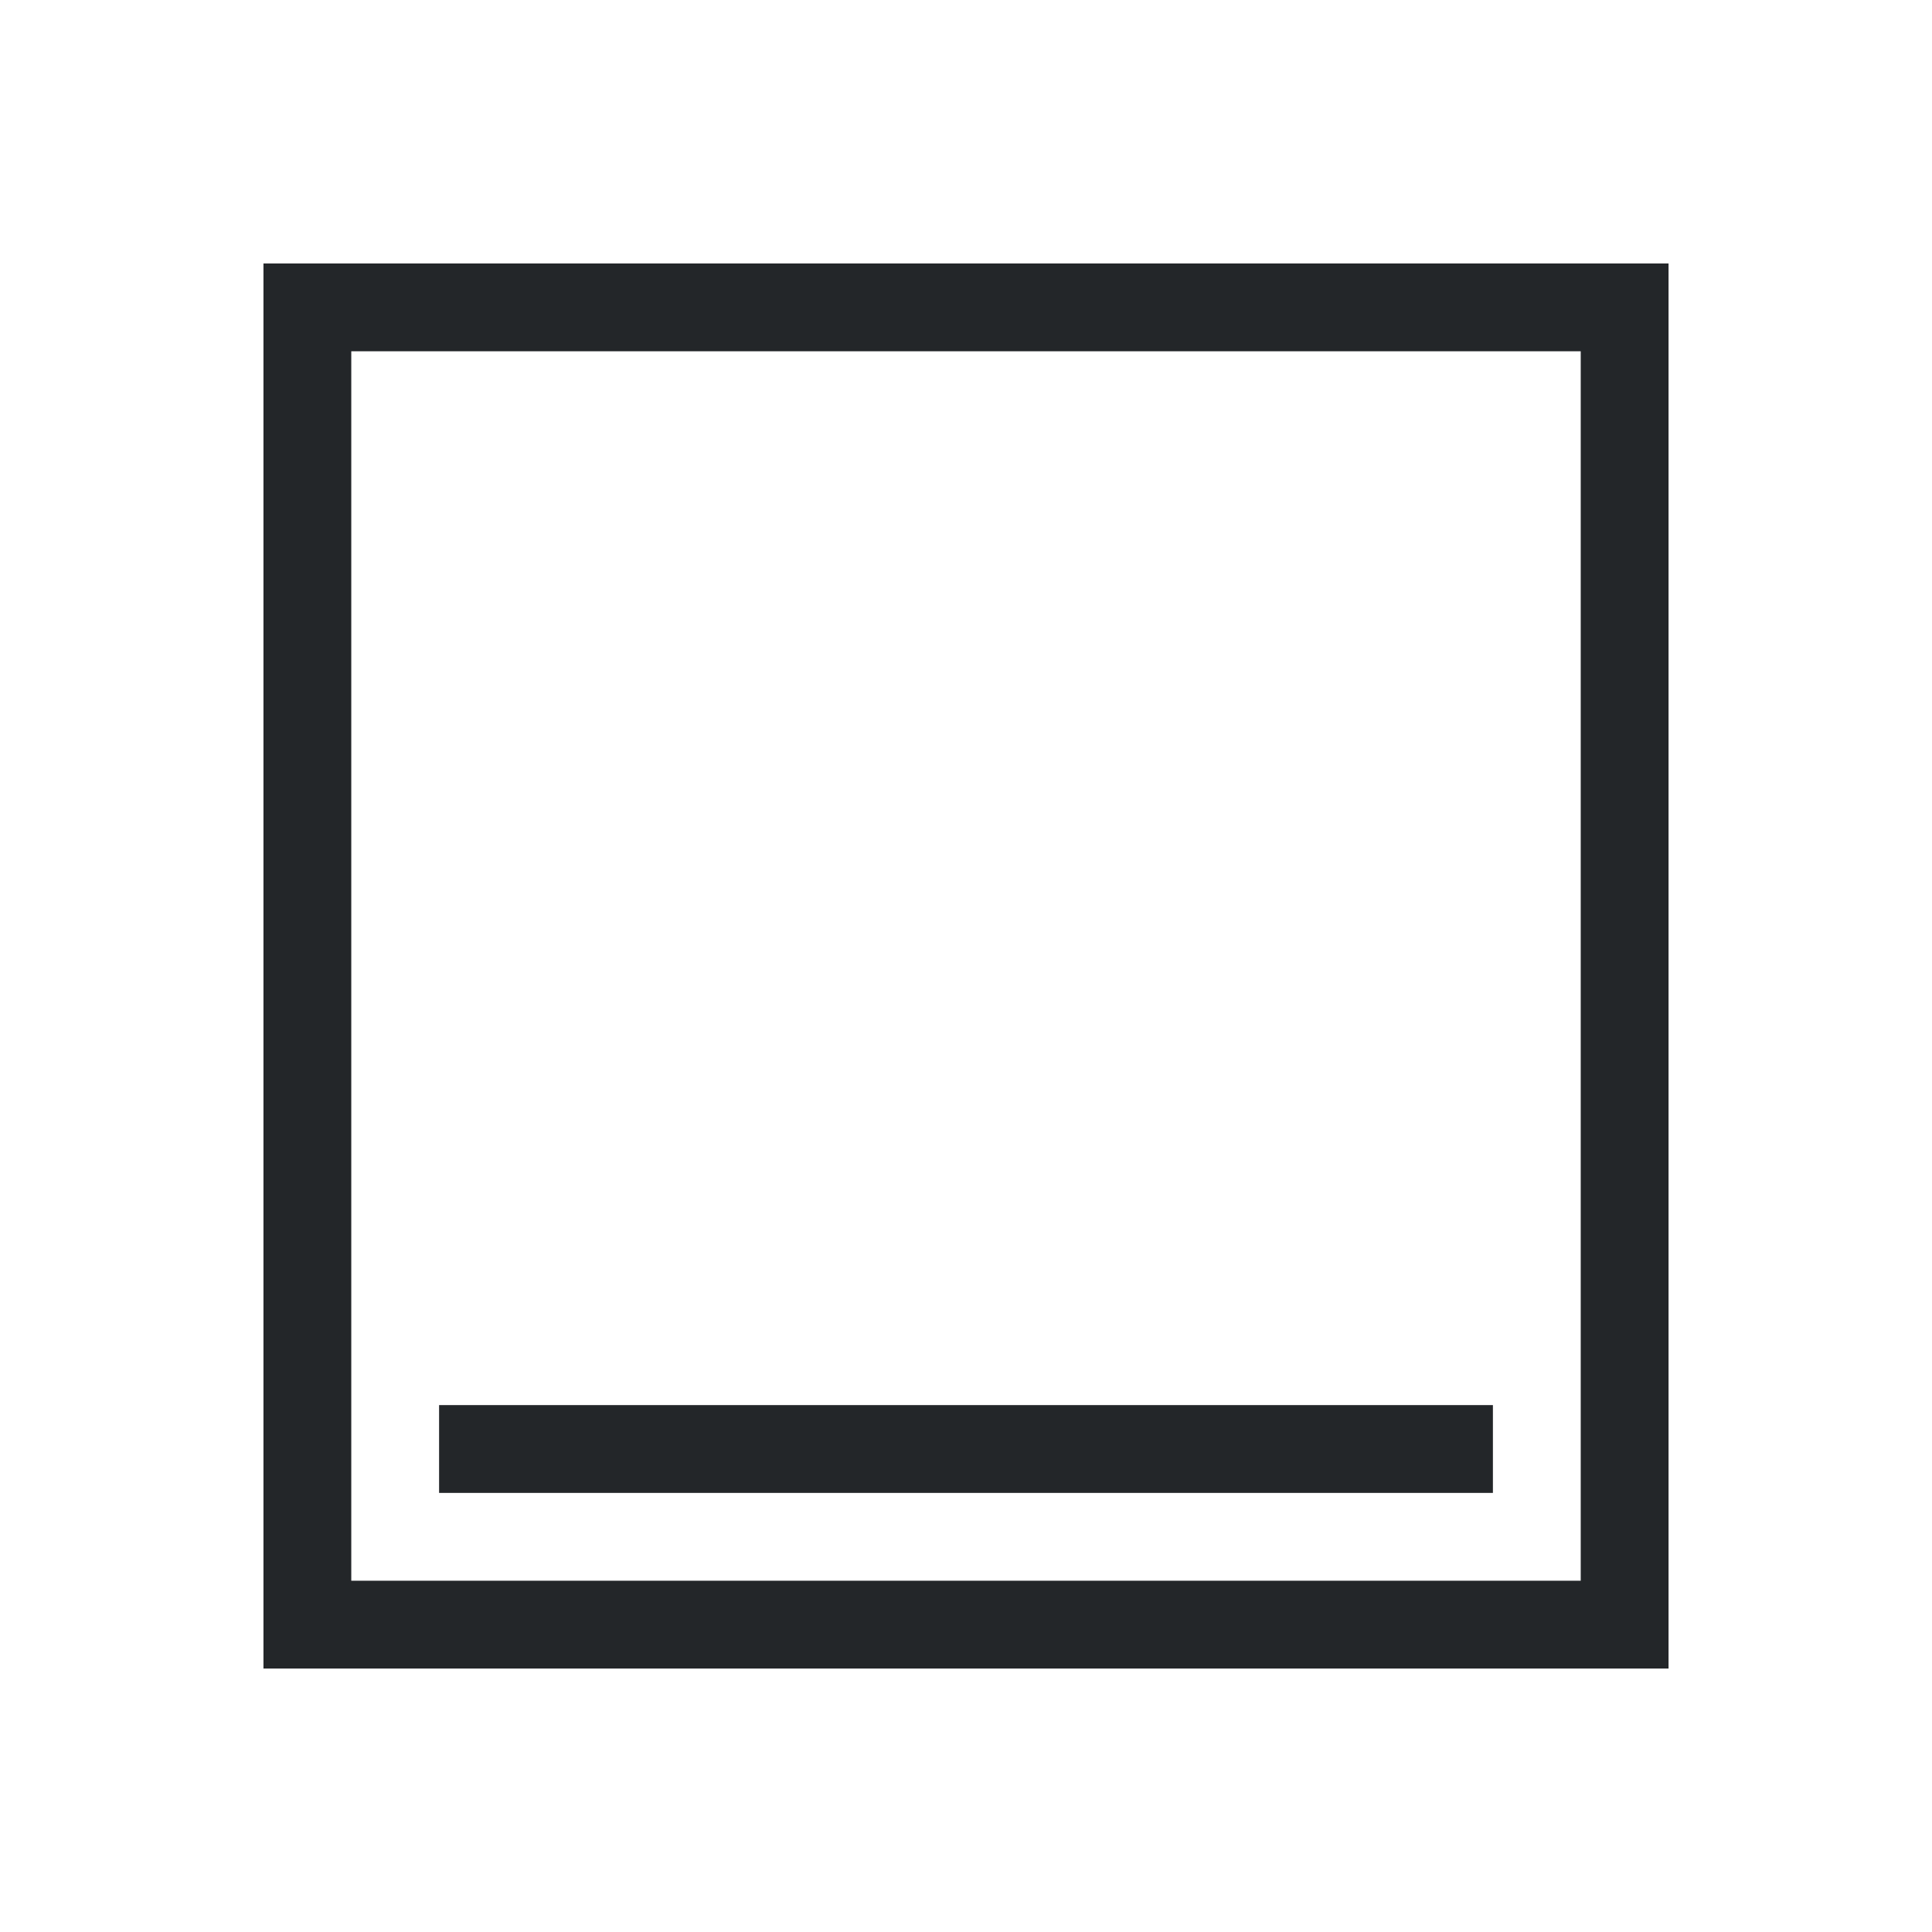
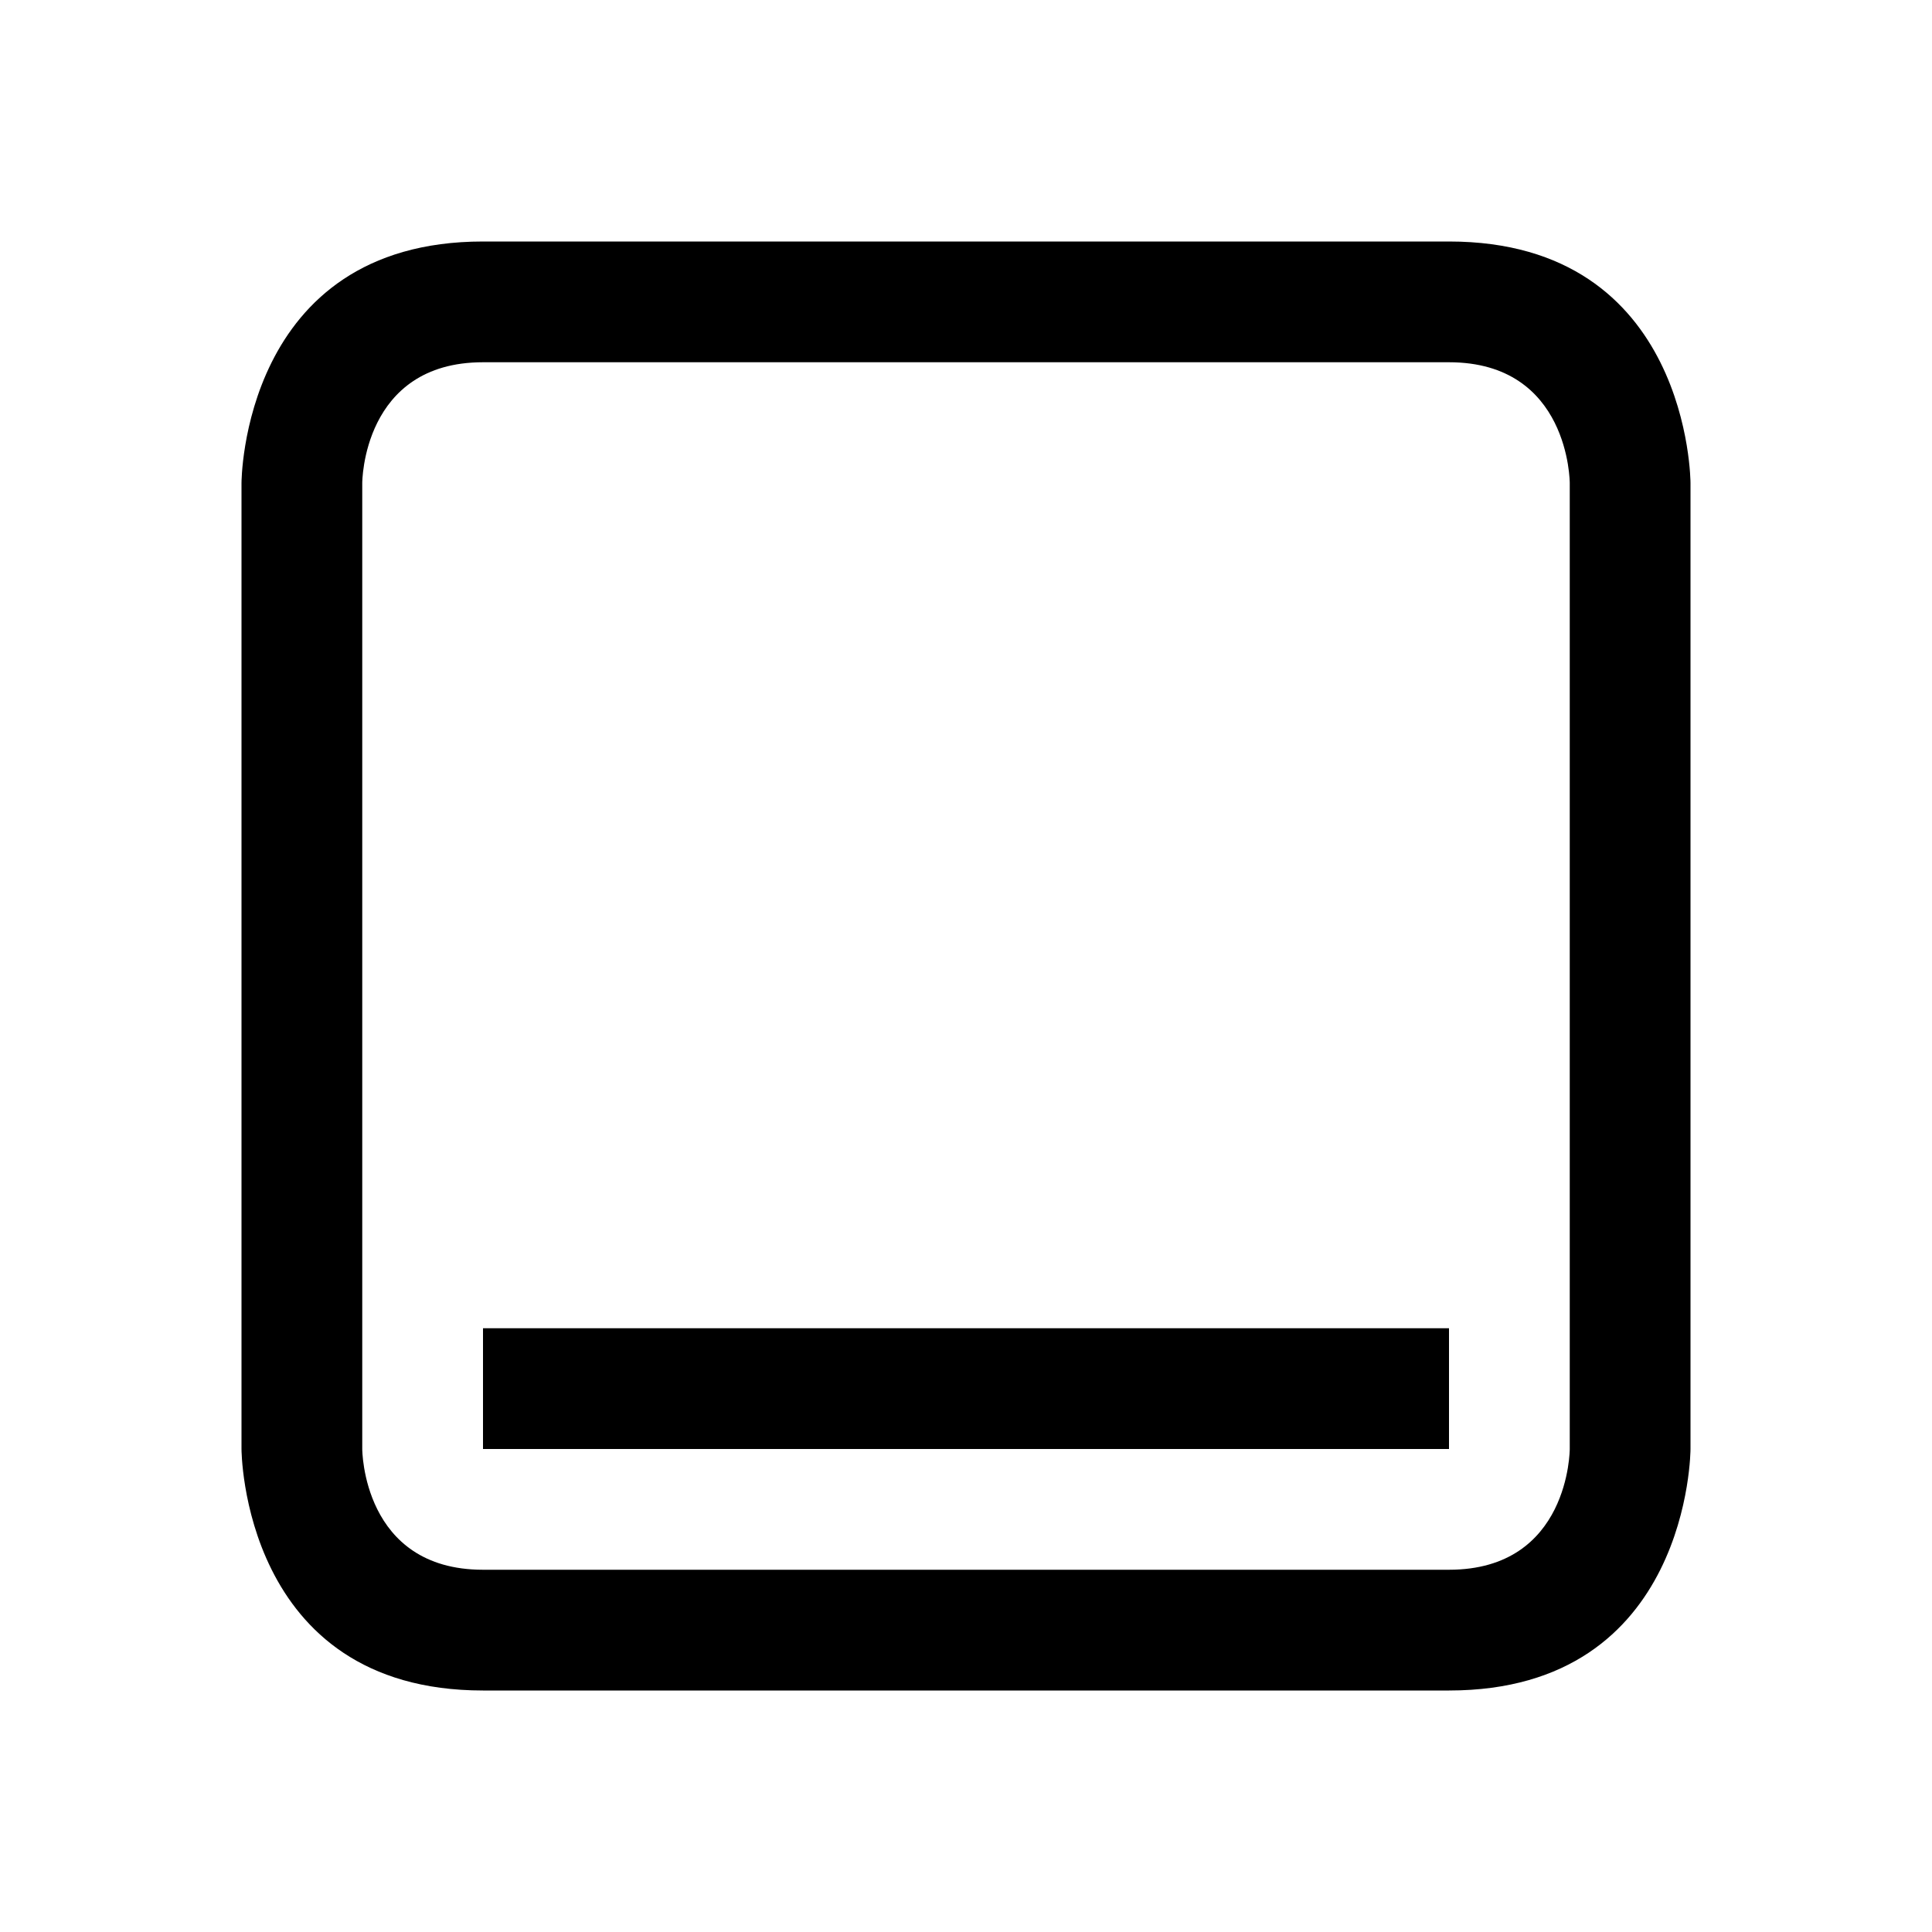
- <svg xmlns="http://www.w3.org/2000/svg" viewBox="0 0 22 22">
+ <svg xmlns="http://www.w3.org/2000/svg" viewBox="0 0 16 16" version="1.1" id="svg1">
  <defs id="defs3051">
-     <style type="text/css" id="current-color-scheme">
-       .ColorScheme-Text {
-         color:#232629
-       }
-       </style>
+     <style type="text/css" id="current-color-scheme">.ColorScheme-Text {color:#fcfcfc;}</style>
  </defs>
-   <path style="fill:currentColor;fill-opacity:1;stroke:none" d="M 3 3 L 3 19 L 19 19 L 19 3 L 3 3 z M 4 4 L 18 4 L 18 18 L 4 18 L 4 4 z M 5 16 L 5 17 L 17 17 L 17 16 L 5 16 z " class="ColorScheme-Text" />
+   <path style="fill:#000000" d="m 2,4 v 8 c 0,0 0,2 2,2 2,0 6,0 8,0 2,0 2,-2 2,-2 V 4 C 14,4 14,2 12,2 10,2 6,2 4,2 2,2 2,4 2,4 Z m 1,0 c 0,0 0,-1 1,-1 1,0 7,0 8,0 1,0 1,1 1,1 v 8 c 0,0 0,1 -1,1 -1,0 -7,0 -8,0 -1,0 -1,-1 -1,-1 z m 1,7 v 1 h 8 v -1 z" class="ColorScheme-Text" id="path1" />
</svg>
